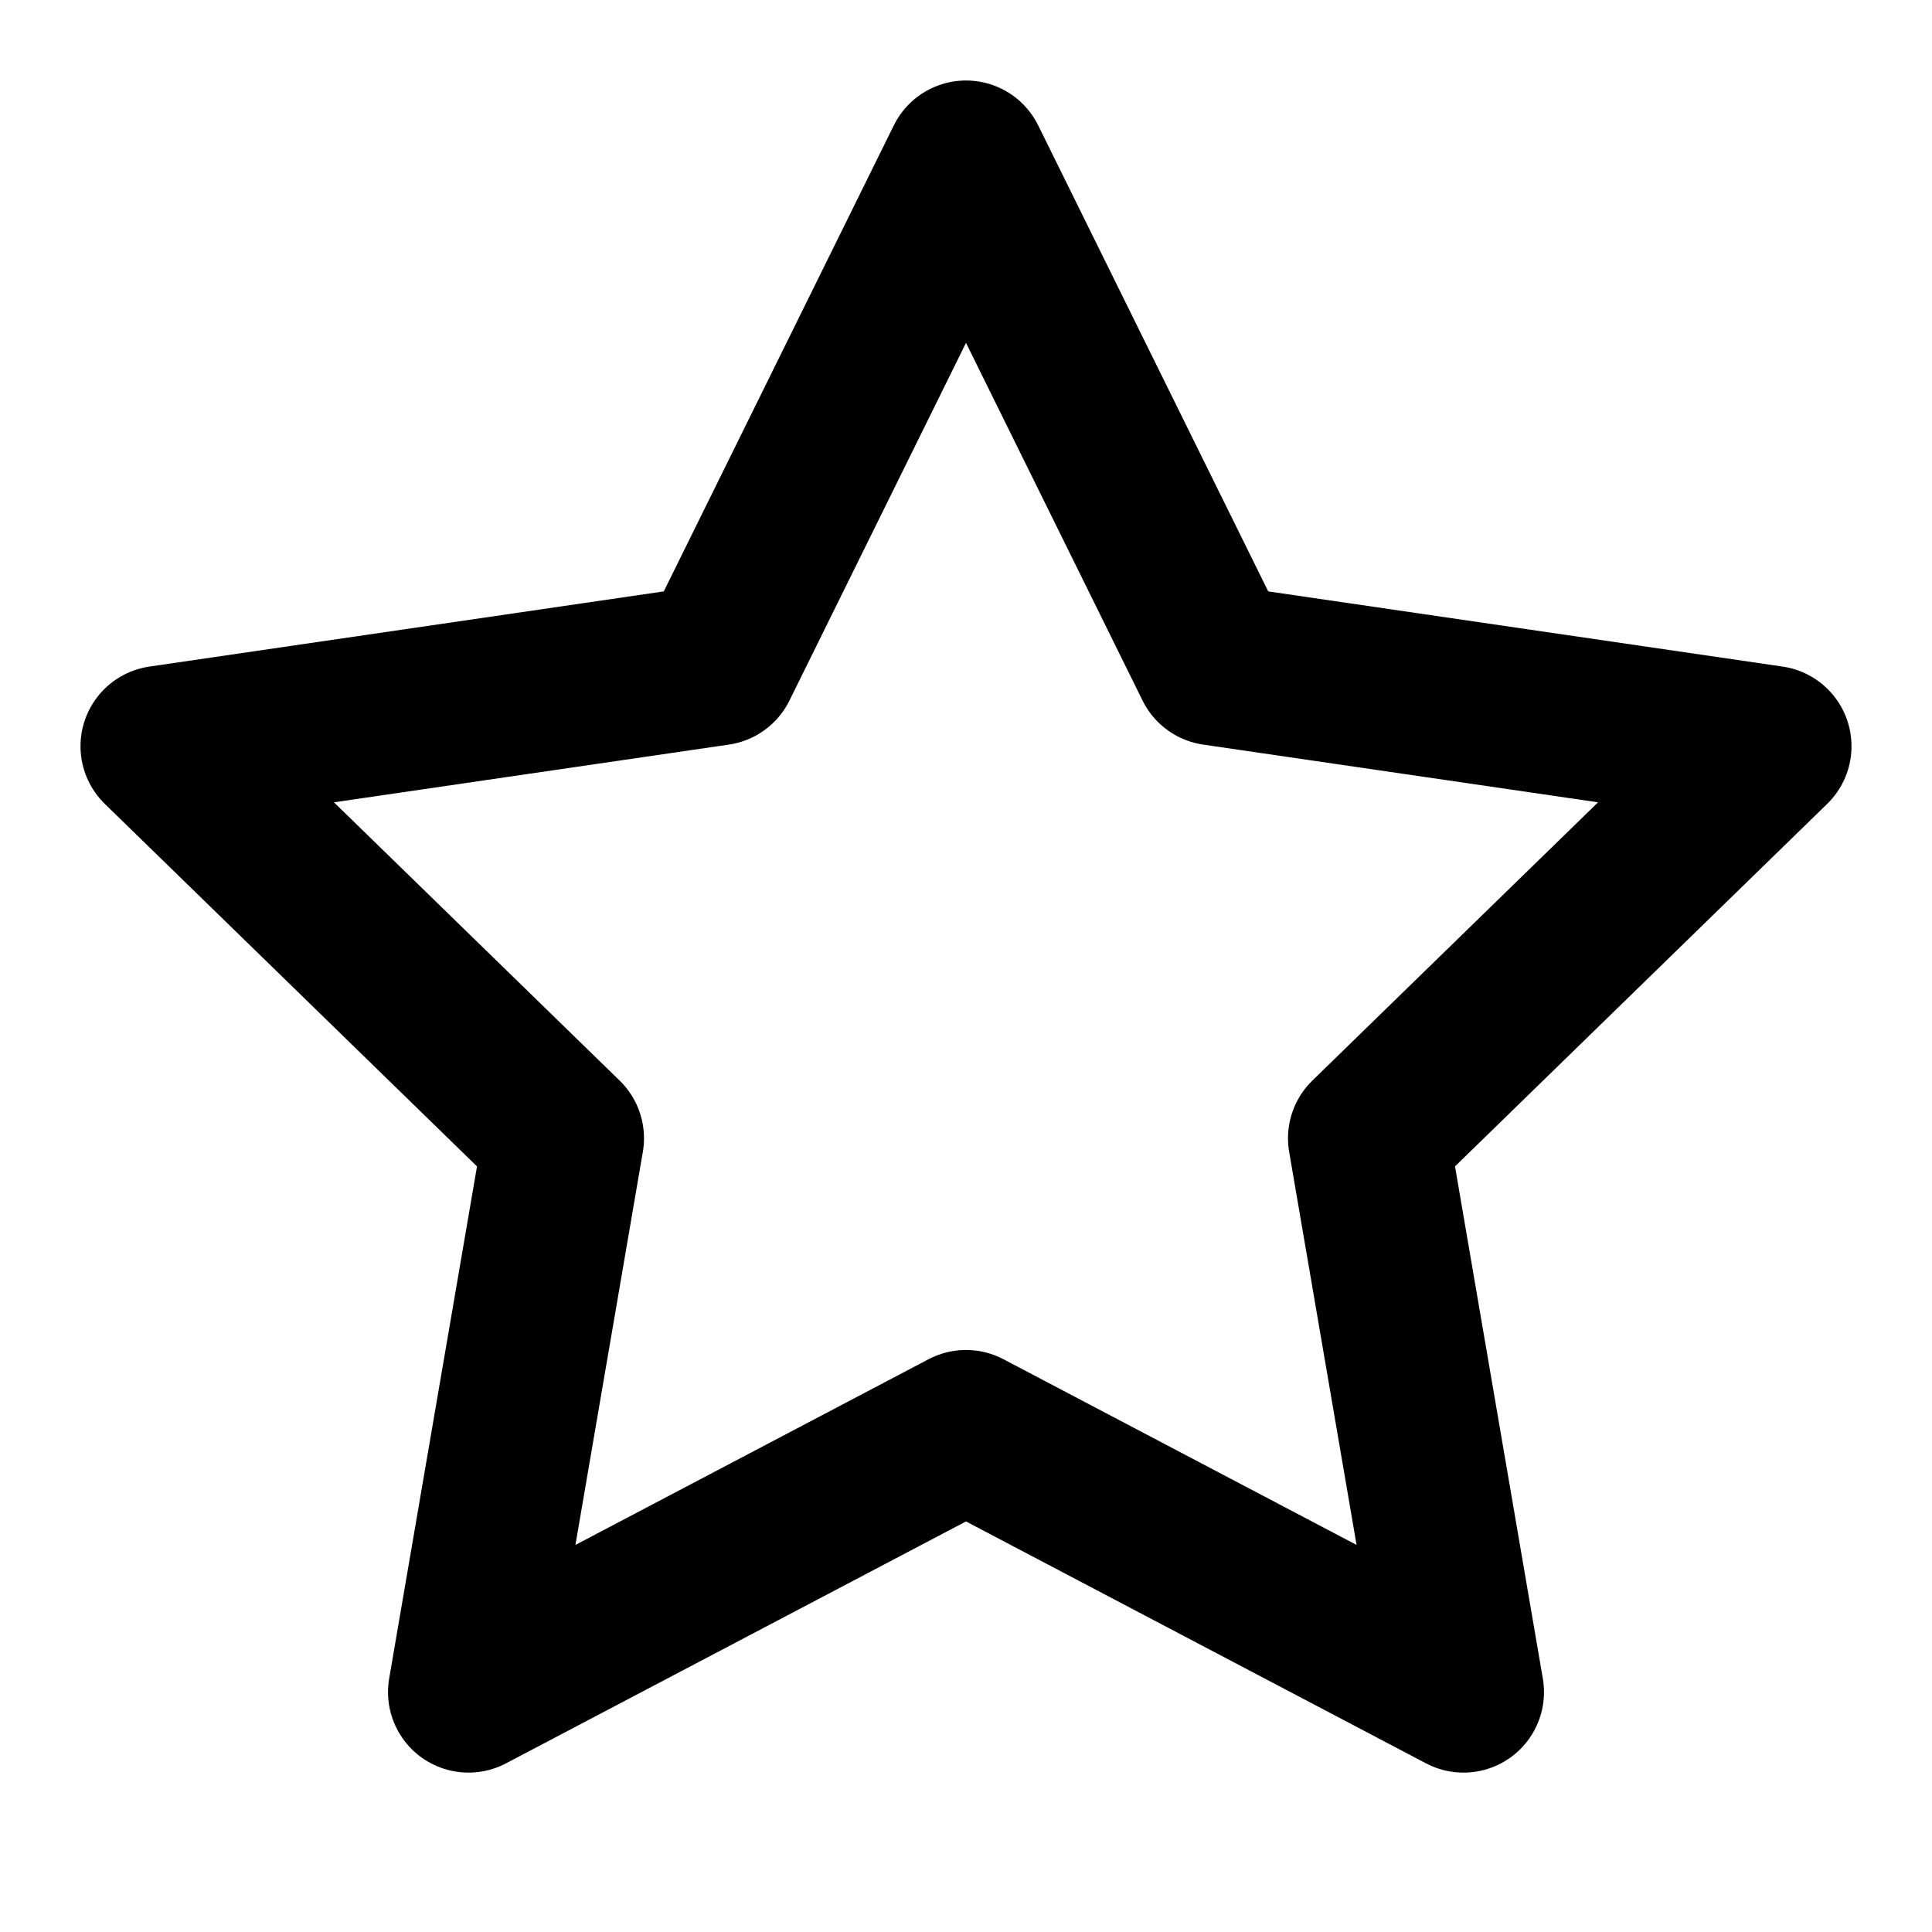
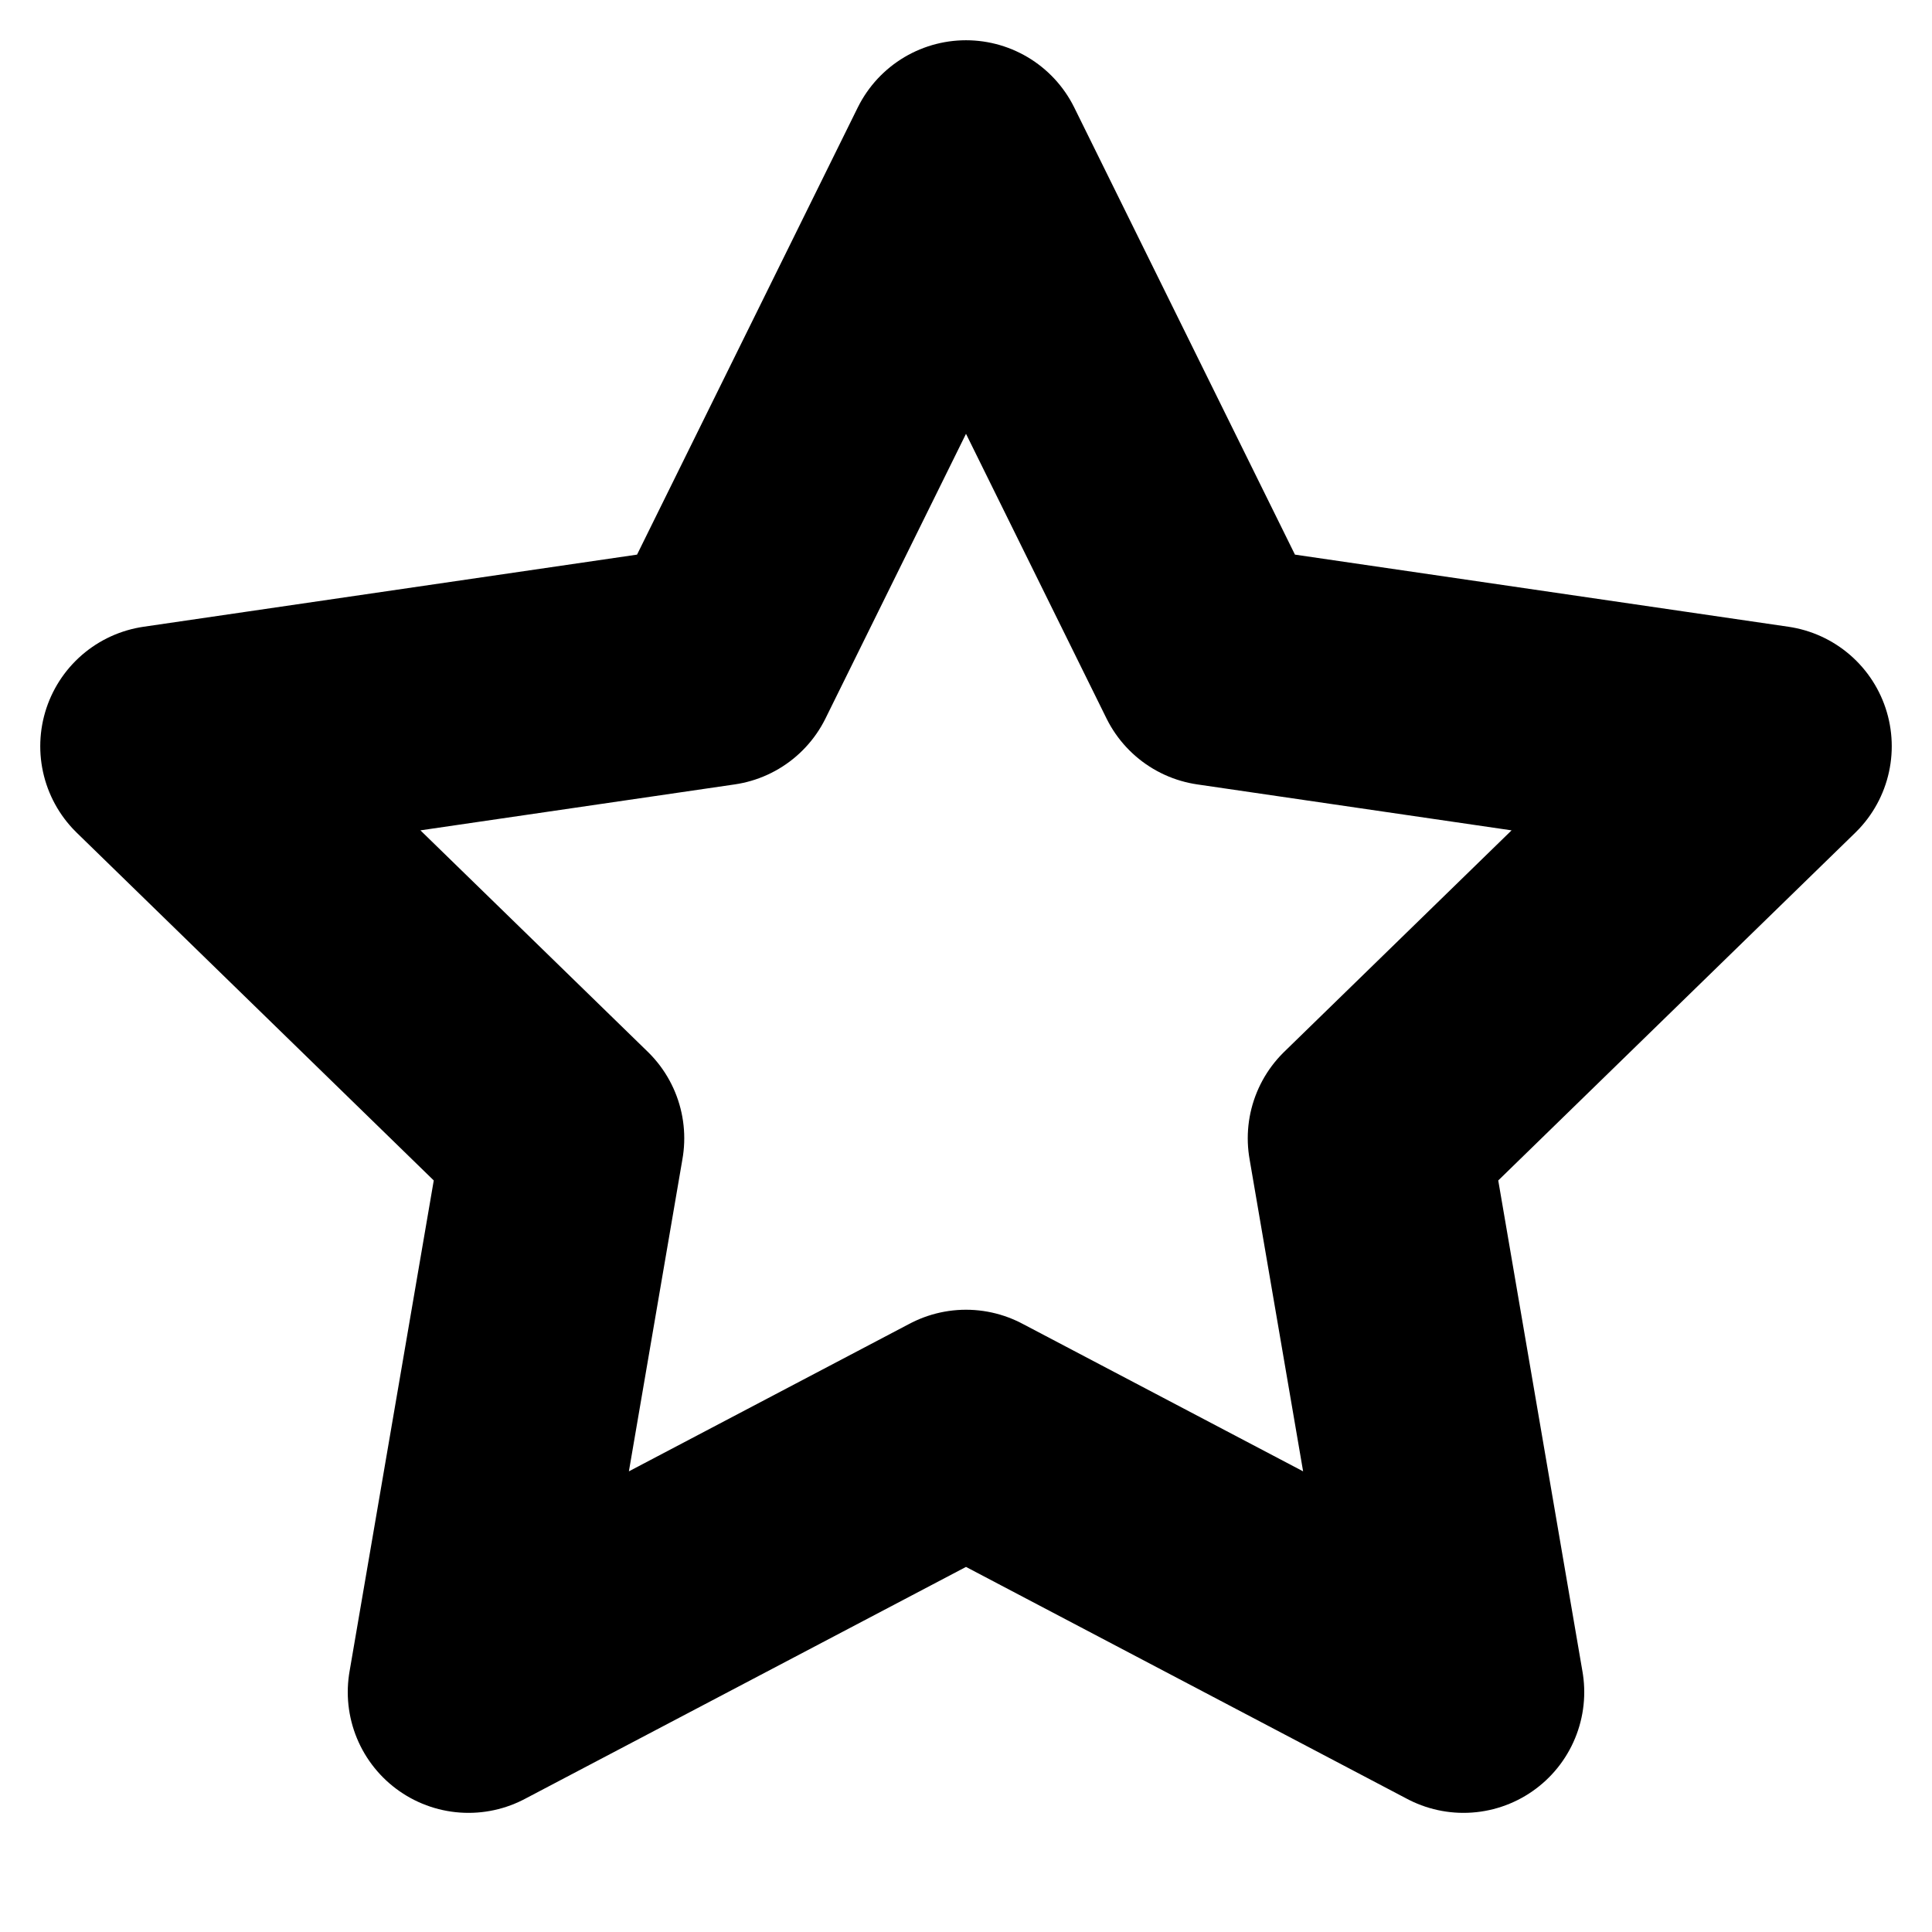
- <svg xmlns="http://www.w3.org/2000/svg" width="24" height="24" viewBox="0 0 24 24" fill="none" stroke="black" stroke-width="2" stroke-linecap="round" stroke-linejoin="round" class="feather feather-star">
+ <svg xmlns="http://www.w3.org/2000/svg" width="24" height="24" viewBox="0 0 24 24" fill="none" stroke="black" stroke-width="3" stroke-linecap="round" stroke-linejoin="round" class="feather feather-star">
  <polygon points="12 2 15.09 8.26 22 9.27 17 14.14 18.18 21.02 12 17.77 5.82 21.02 7 14.14 2 9.27 8.91 8.26 12 2" />
</svg>
